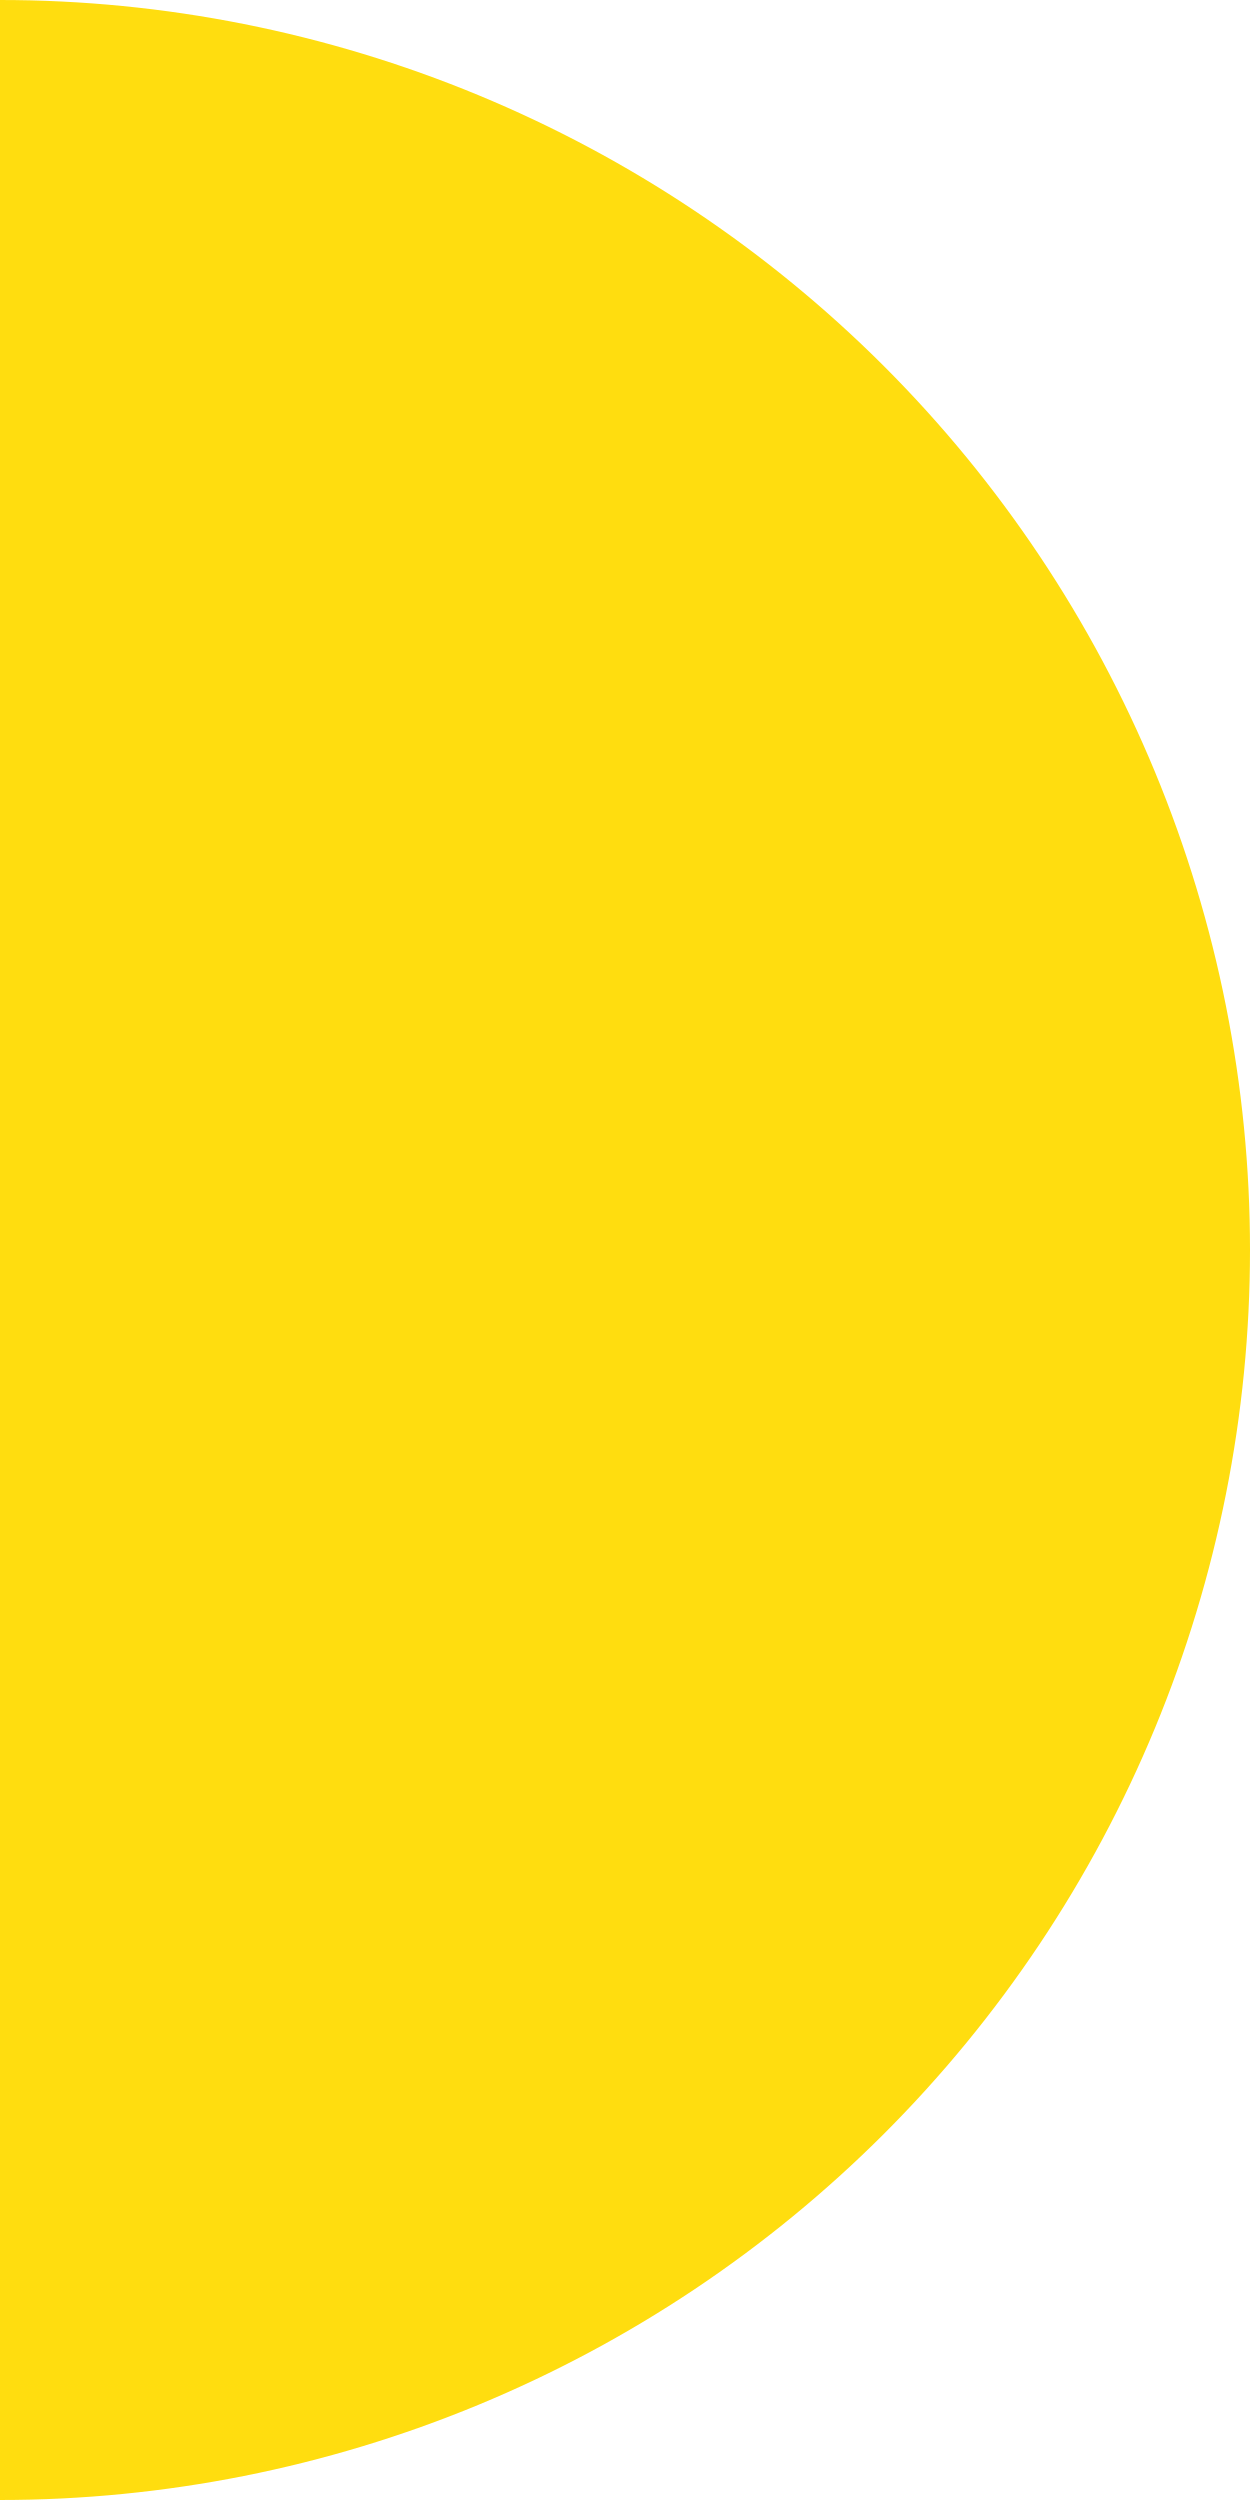
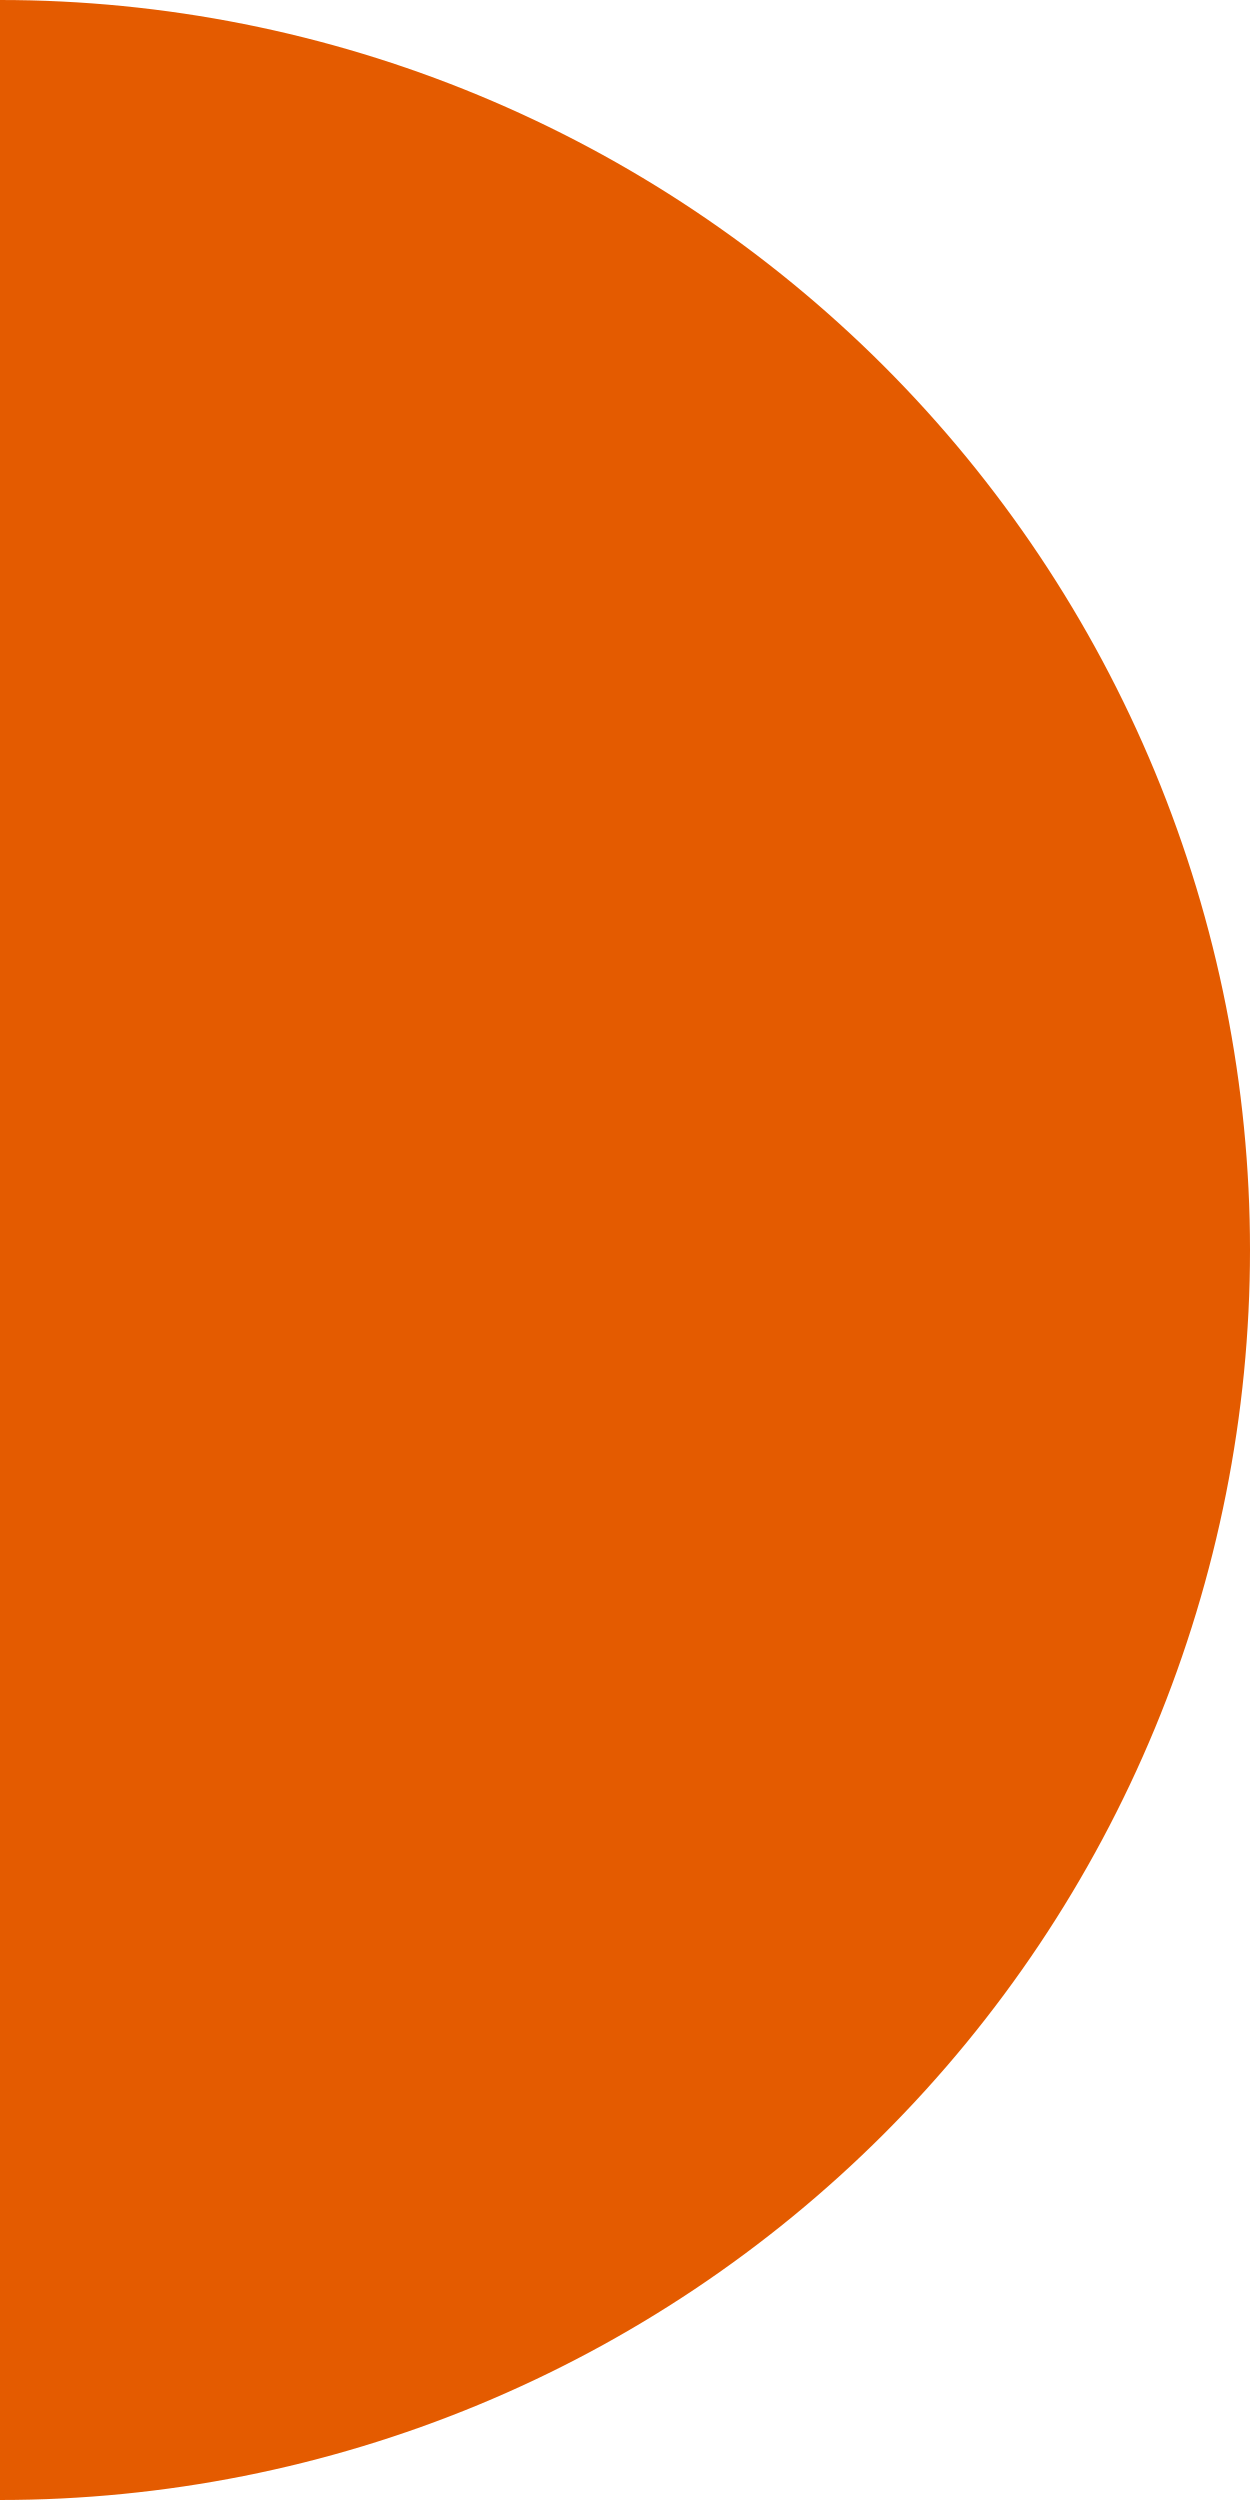
<svg xmlns="http://www.w3.org/2000/svg" width="43" height="86" viewBox="0 0 43 86" fill="none">
-   <path d="M0 86C5.647 86 11.238 84.888 16.455 82.727C21.672 80.566 26.413 77.398 30.406 73.406C34.398 69.413 37.566 64.672 39.727 59.455C41.888 54.238 43 48.647 43 43C43 37.353 41.888 31.762 39.727 26.545C37.566 21.328 34.398 16.587 30.406 12.594C26.413 8.601 21.672 5.434 16.455 3.273C11.238 1.112 5.647 -2.46831e-07 0 0V86Z" fill="#FFDD0F" />
+   <path d="M0 86C5.647 86 11.238 84.888 16.455 82.727C21.672 80.566 26.413 77.398 30.406 73.406C34.398 69.413 37.566 64.672 39.727 59.455C41.888 54.238 43 48.647 43 43C43 37.353 41.888 31.762 39.727 26.545C37.566 21.328 34.398 16.587 30.406 12.594C26.413 8.601 21.672 5.434 16.455 3.273C11.238 1.112 5.647 -2.46831e-07 0 0V86Z" fill="#e45b00" />
</svg>
